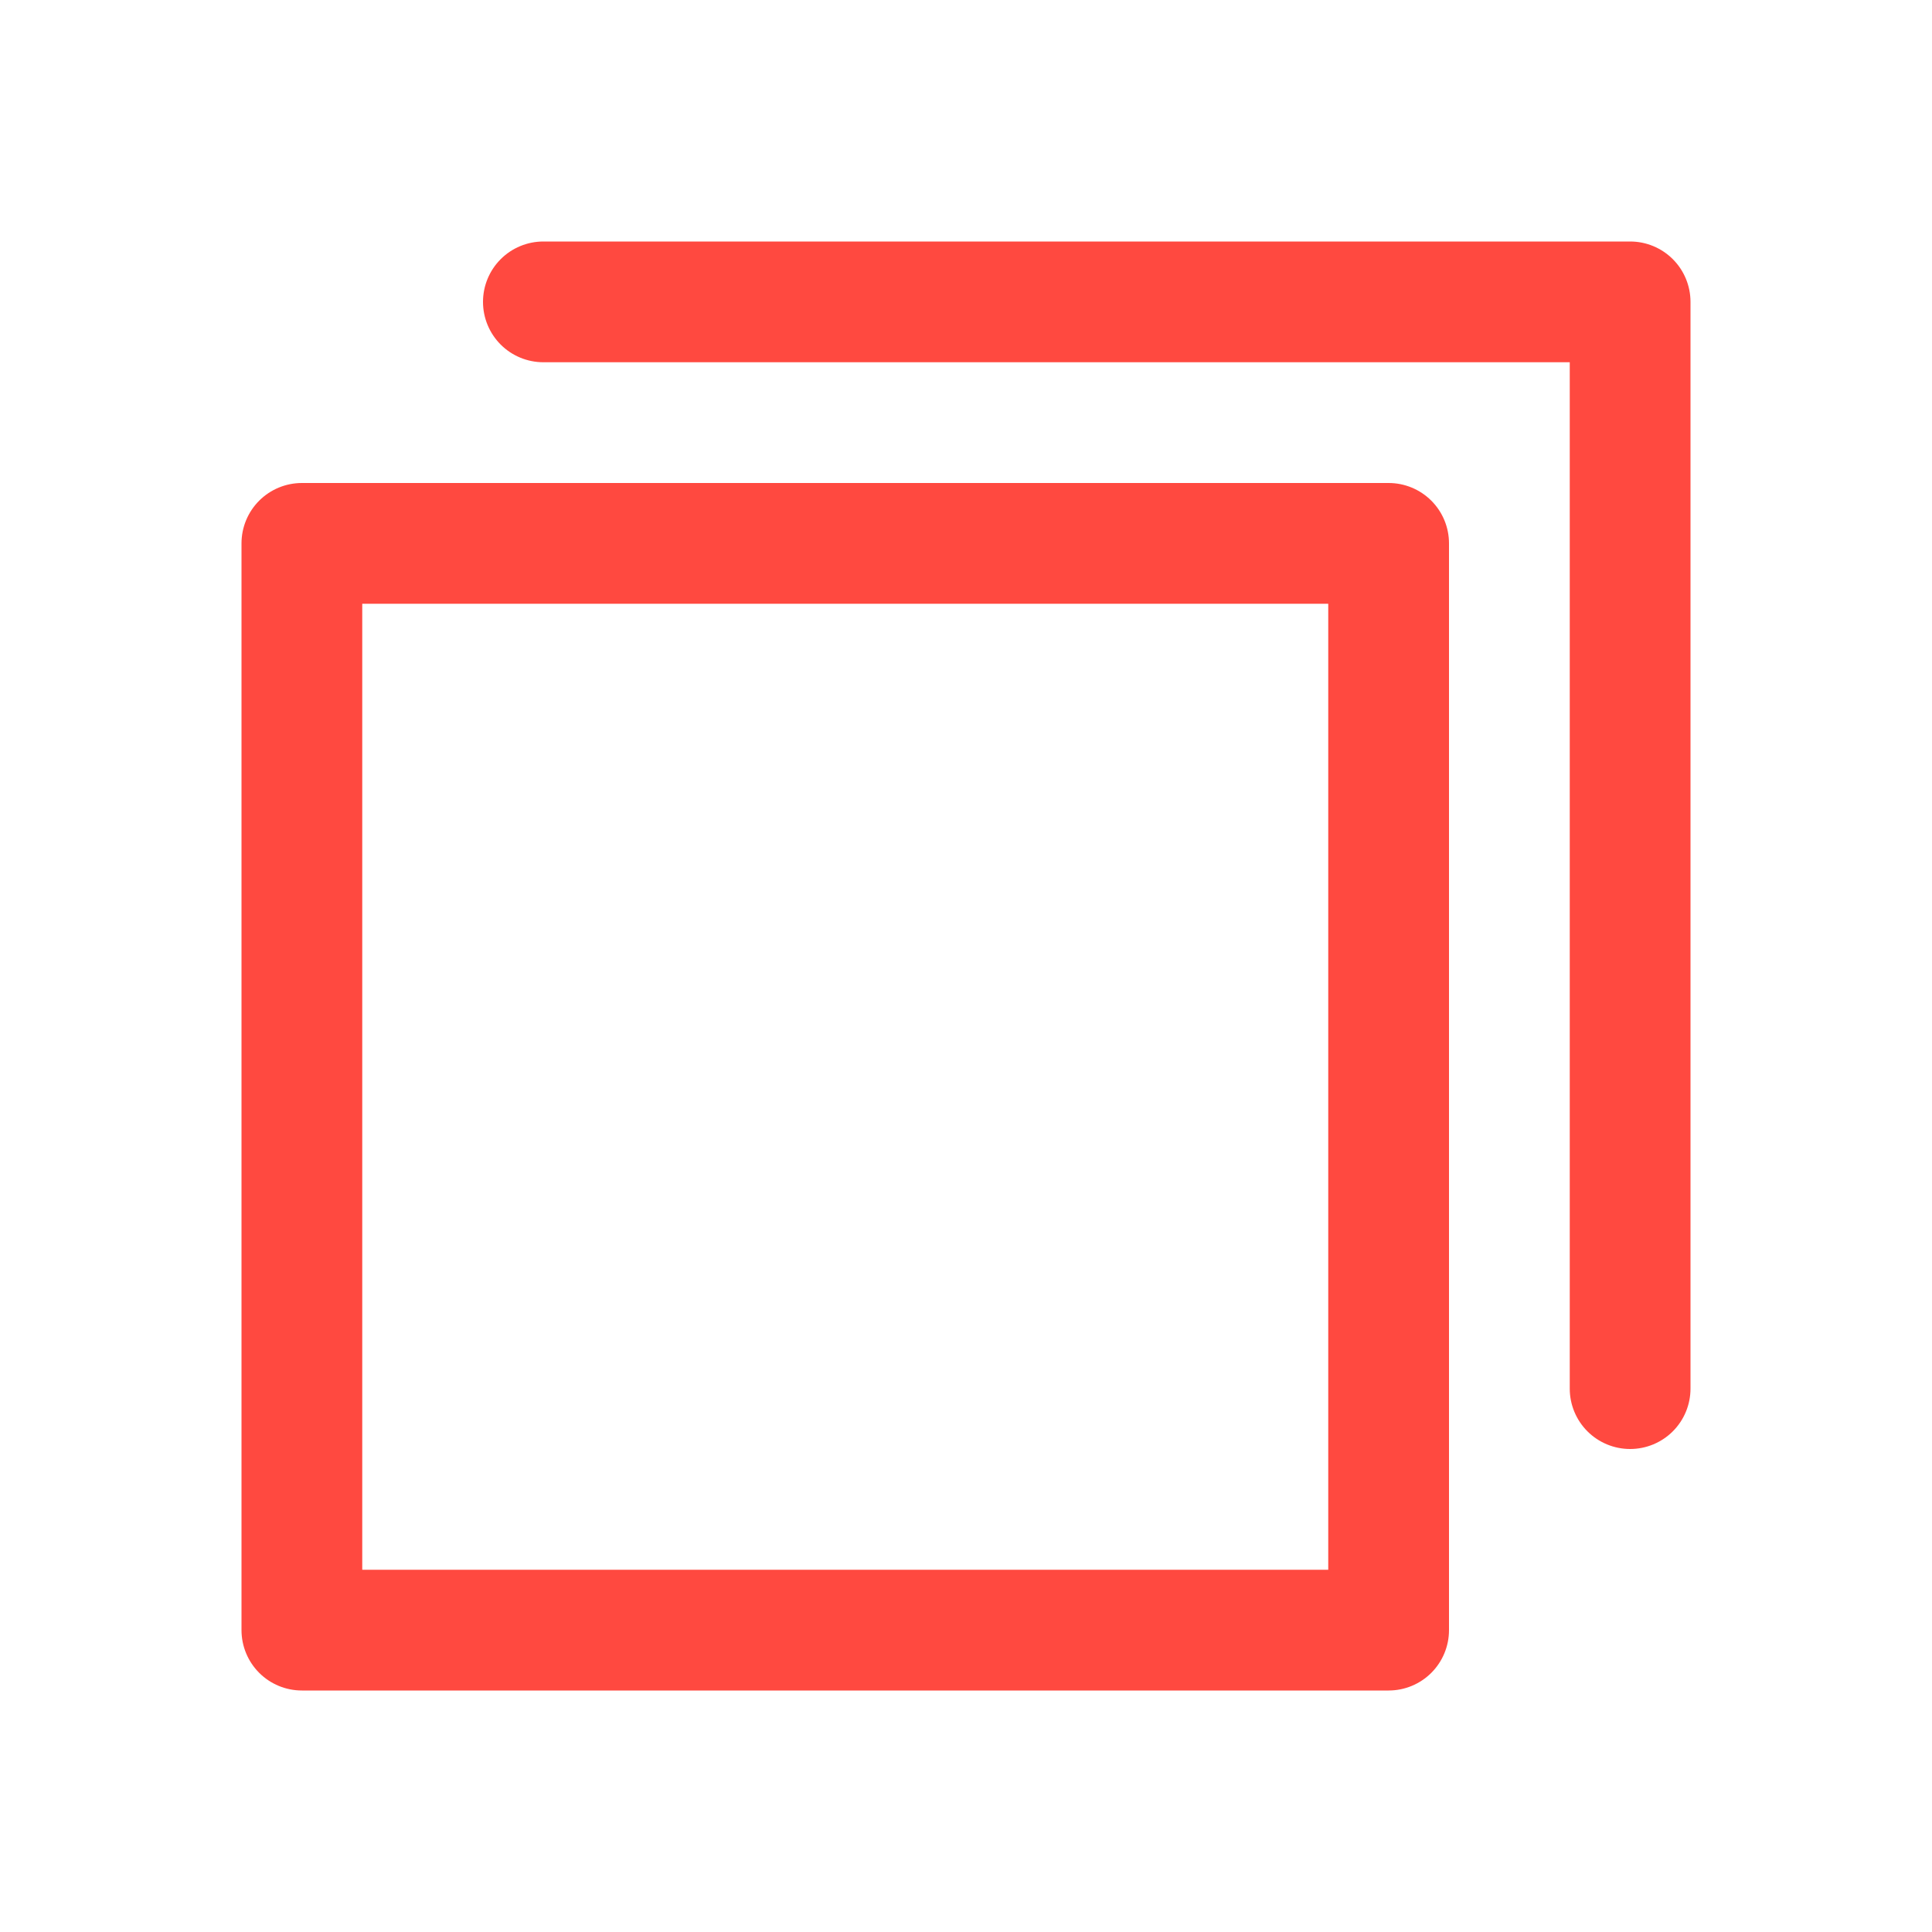
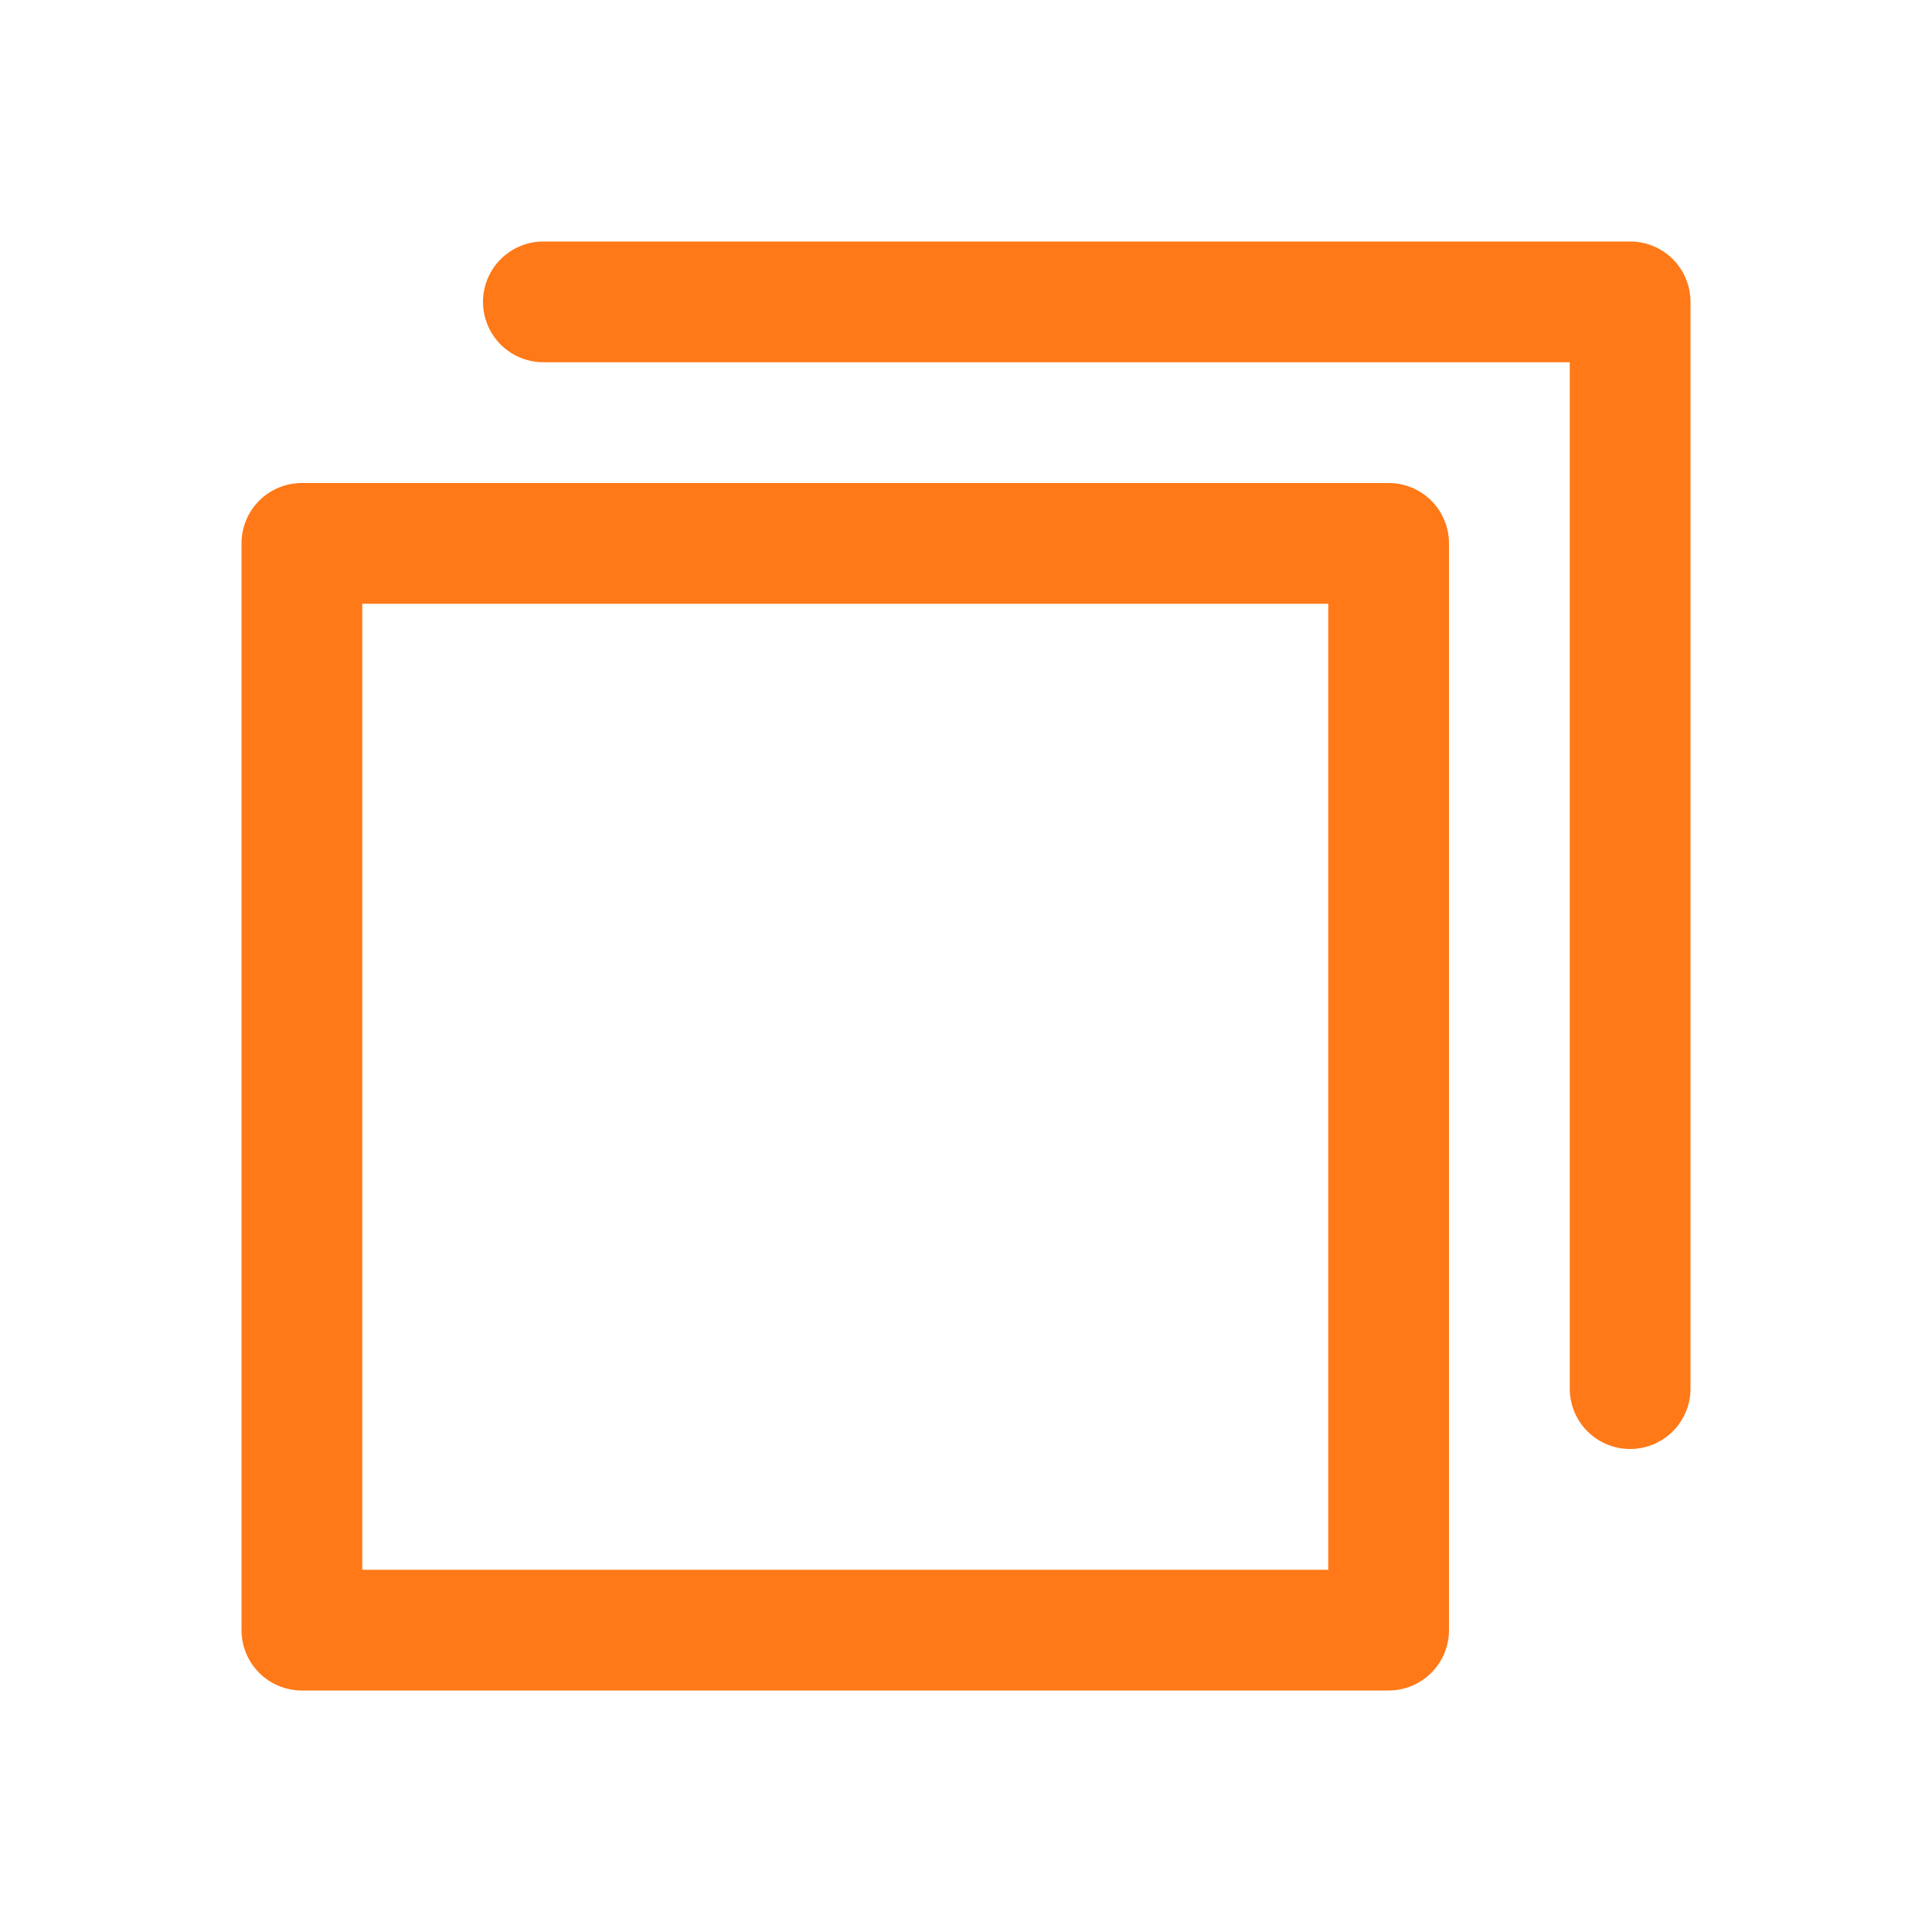
<svg xmlns="http://www.w3.org/2000/svg" width="20" height="20" viewBox="0 0 20 20" fill="none">
-   <path d="M17.5 3.125V14.375C17.5 14.541 17.434 14.7 17.317 14.817C17.2 14.934 17.041 15 16.875 15C16.709 15 16.55 14.934 16.433 14.817C16.316 14.7 16.25 14.541 16.25 14.375V3.75H5.625C5.459 3.75 5.3 3.684 5.183 3.567C5.066 3.45 5 3.291 5 3.125C5 2.959 5.066 2.8 5.183 2.683C5.3 2.566 5.459 2.5 5.625 2.5H16.875C17.041 2.5 17.2 2.566 17.317 2.683C17.434 2.8 17.5 2.959 17.5 3.125ZM15 5.625V16.875C15 17.041 14.934 17.2 14.817 17.317C14.7 17.434 14.541 17.5 14.375 17.5H3.125C2.959 17.5 2.8 17.434 2.683 17.317C2.566 17.2 2.5 17.041 2.5 16.875V5.625C2.5 5.459 2.566 5.3 2.683 5.183C2.8 5.066 2.959 5 3.125 5H14.375C14.541 5 14.7 5.066 14.817 5.183C14.934 5.3 15 5.459 15 5.625ZM13.75 6.25H3.75V16.25H13.75V6.25Z" fill="#ff4940" />
+   <path d="M17.5 3.125V14.375C17.5 14.541 17.434 14.7 17.317 14.817C17.2 14.934 17.041 15 16.875 15C16.709 15 16.55 14.934 16.433 14.817C16.316 14.7 16.25 14.541 16.25 14.375V3.75H5.625C5.459 3.75 5.3 3.684 5.183 3.567C5.066 3.45 5 3.291 5 3.125C5 2.959 5.066 2.8 5.183 2.683C5.3 2.566 5.459 2.5 5.625 2.5H16.875C17.041 2.5 17.2 2.566 17.317 2.683C17.434 2.8 17.5 2.959 17.5 3.125ZM15 5.625V16.875C15 17.041 14.934 17.2 14.817 17.317C14.7 17.434 14.541 17.5 14.375 17.5H3.125C2.959 17.5 2.8 17.434 2.683 17.317C2.566 17.2 2.5 17.041 2.5 16.875V5.625C2.5 5.459 2.566 5.3 2.683 5.183C2.8 5.066 2.959 5 3.125 5H14.375C14.541 5 14.7 5.066 14.817 5.183C14.934 5.3 15 5.459 15 5.625ZM13.75 6.25H3.75V16.25H13.75V6.25Z" fill="#FF7918" />
</svg>
